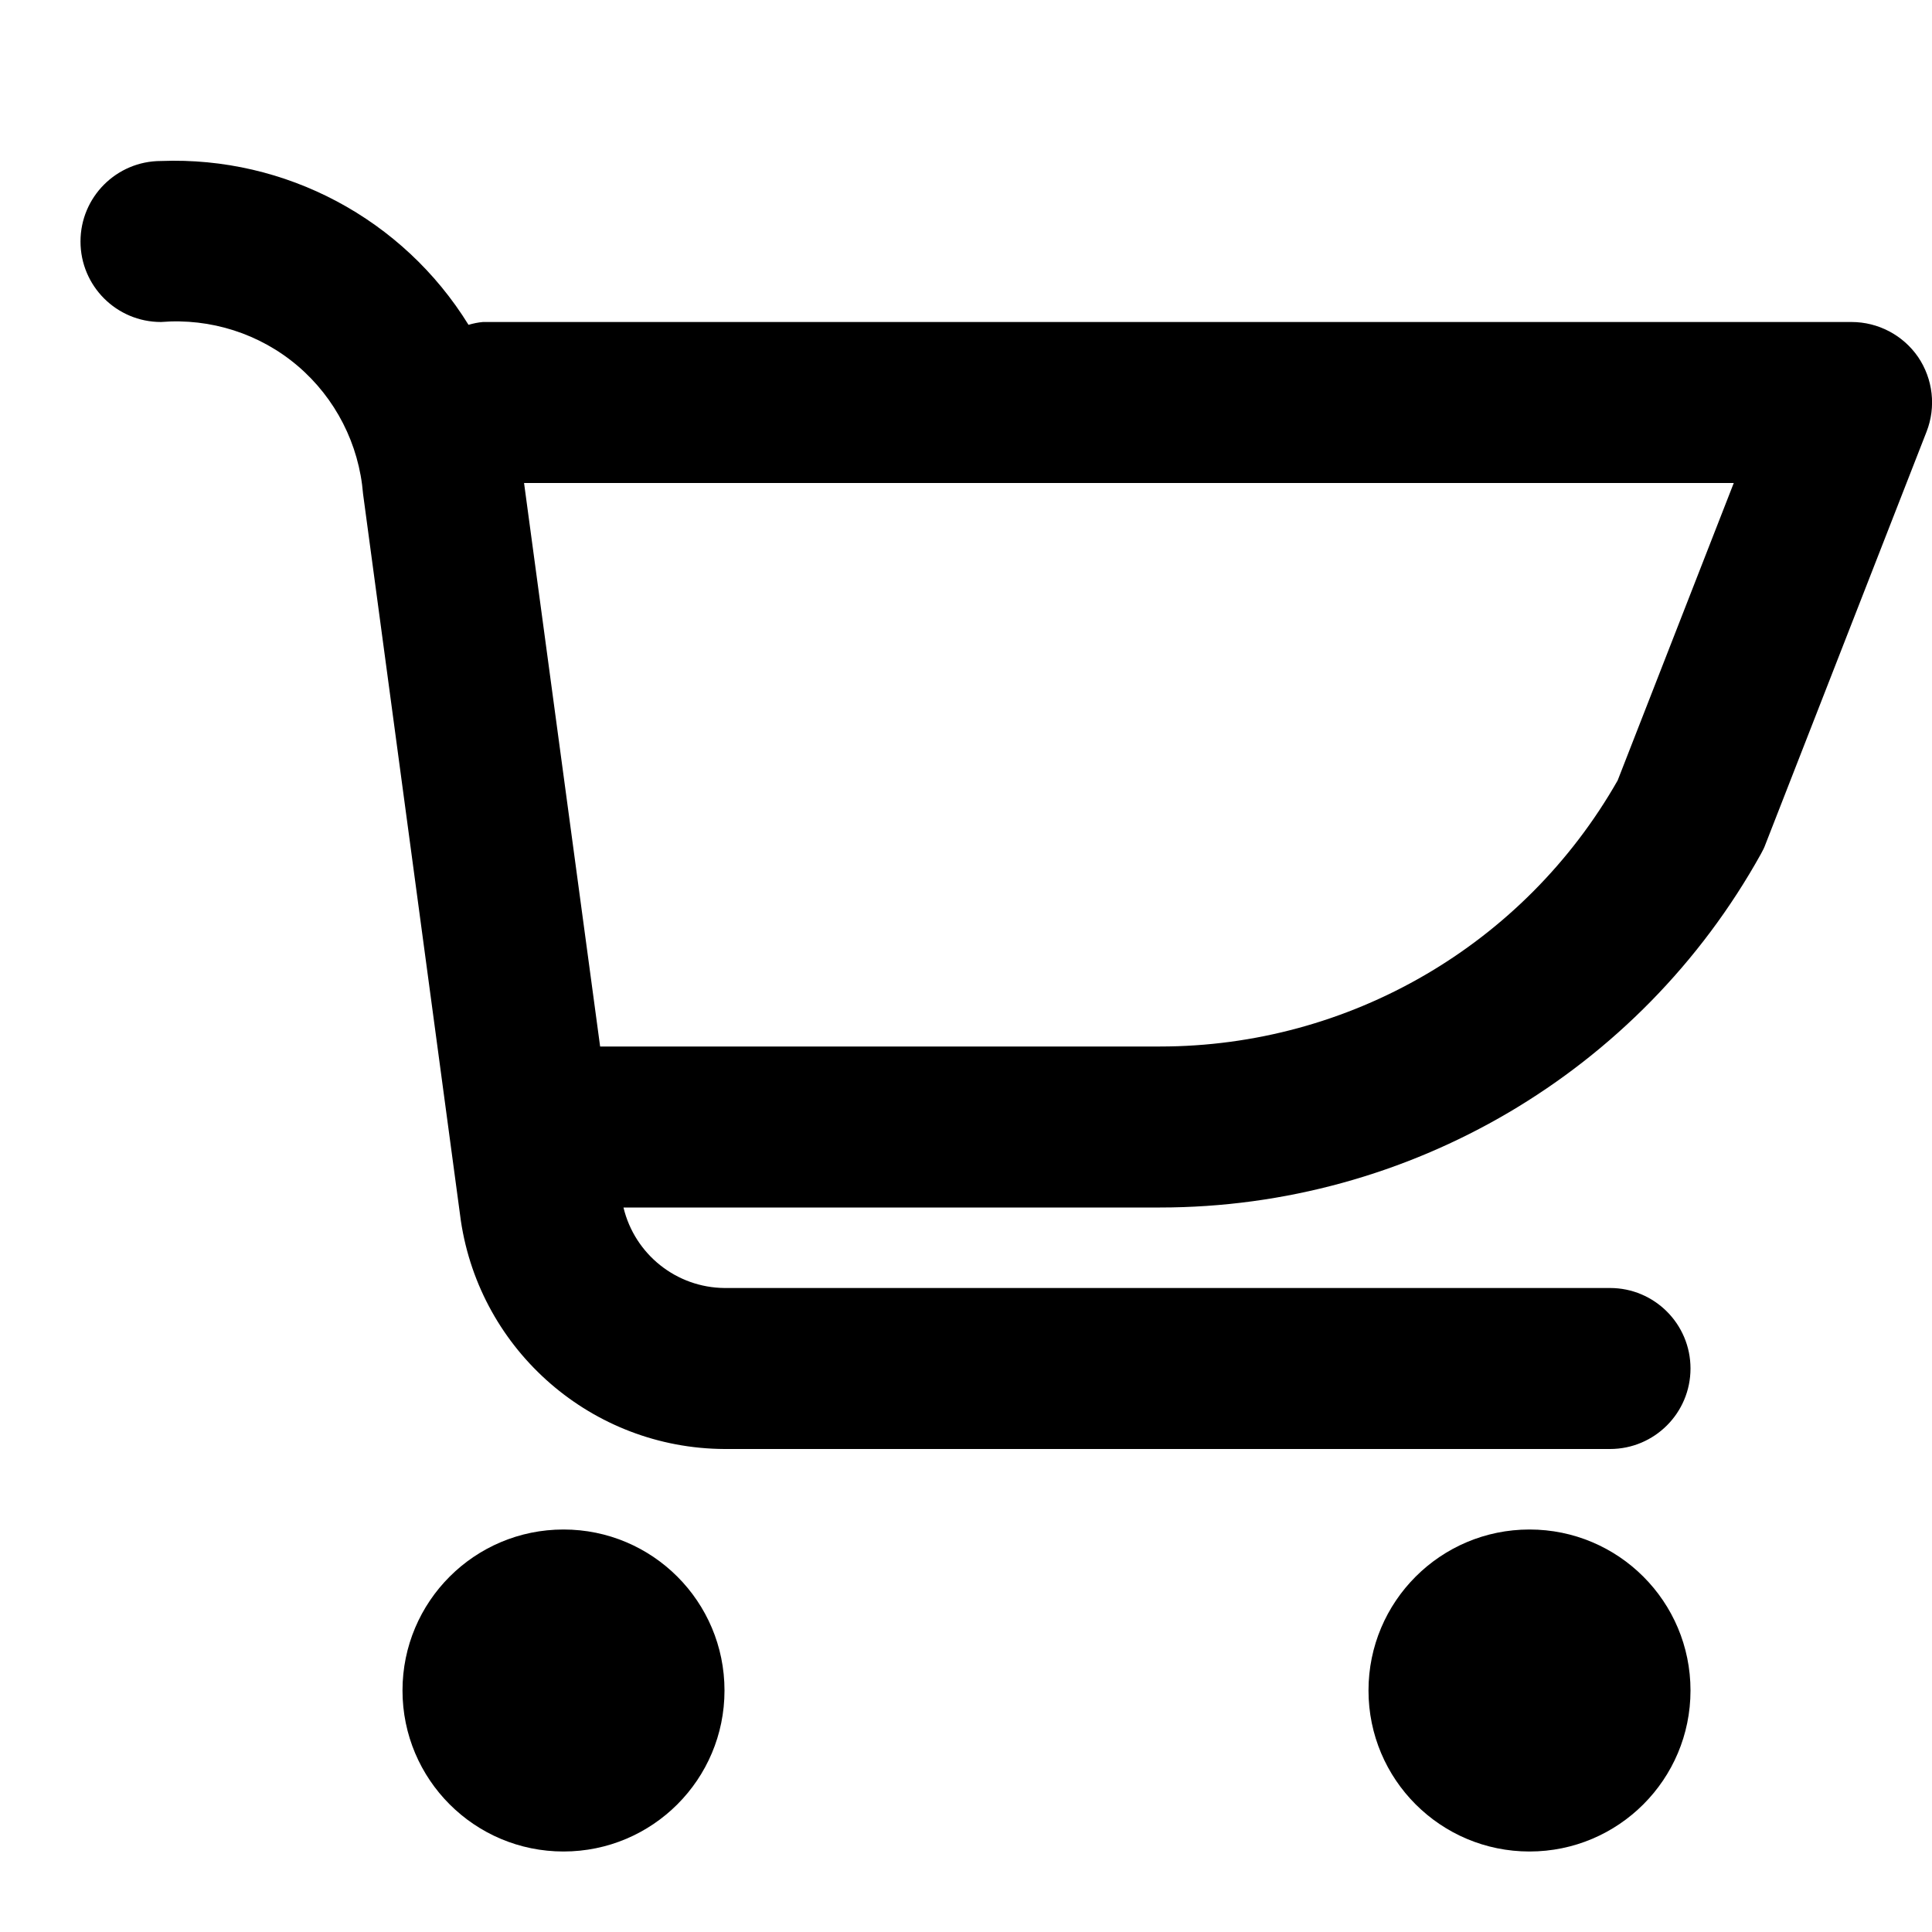
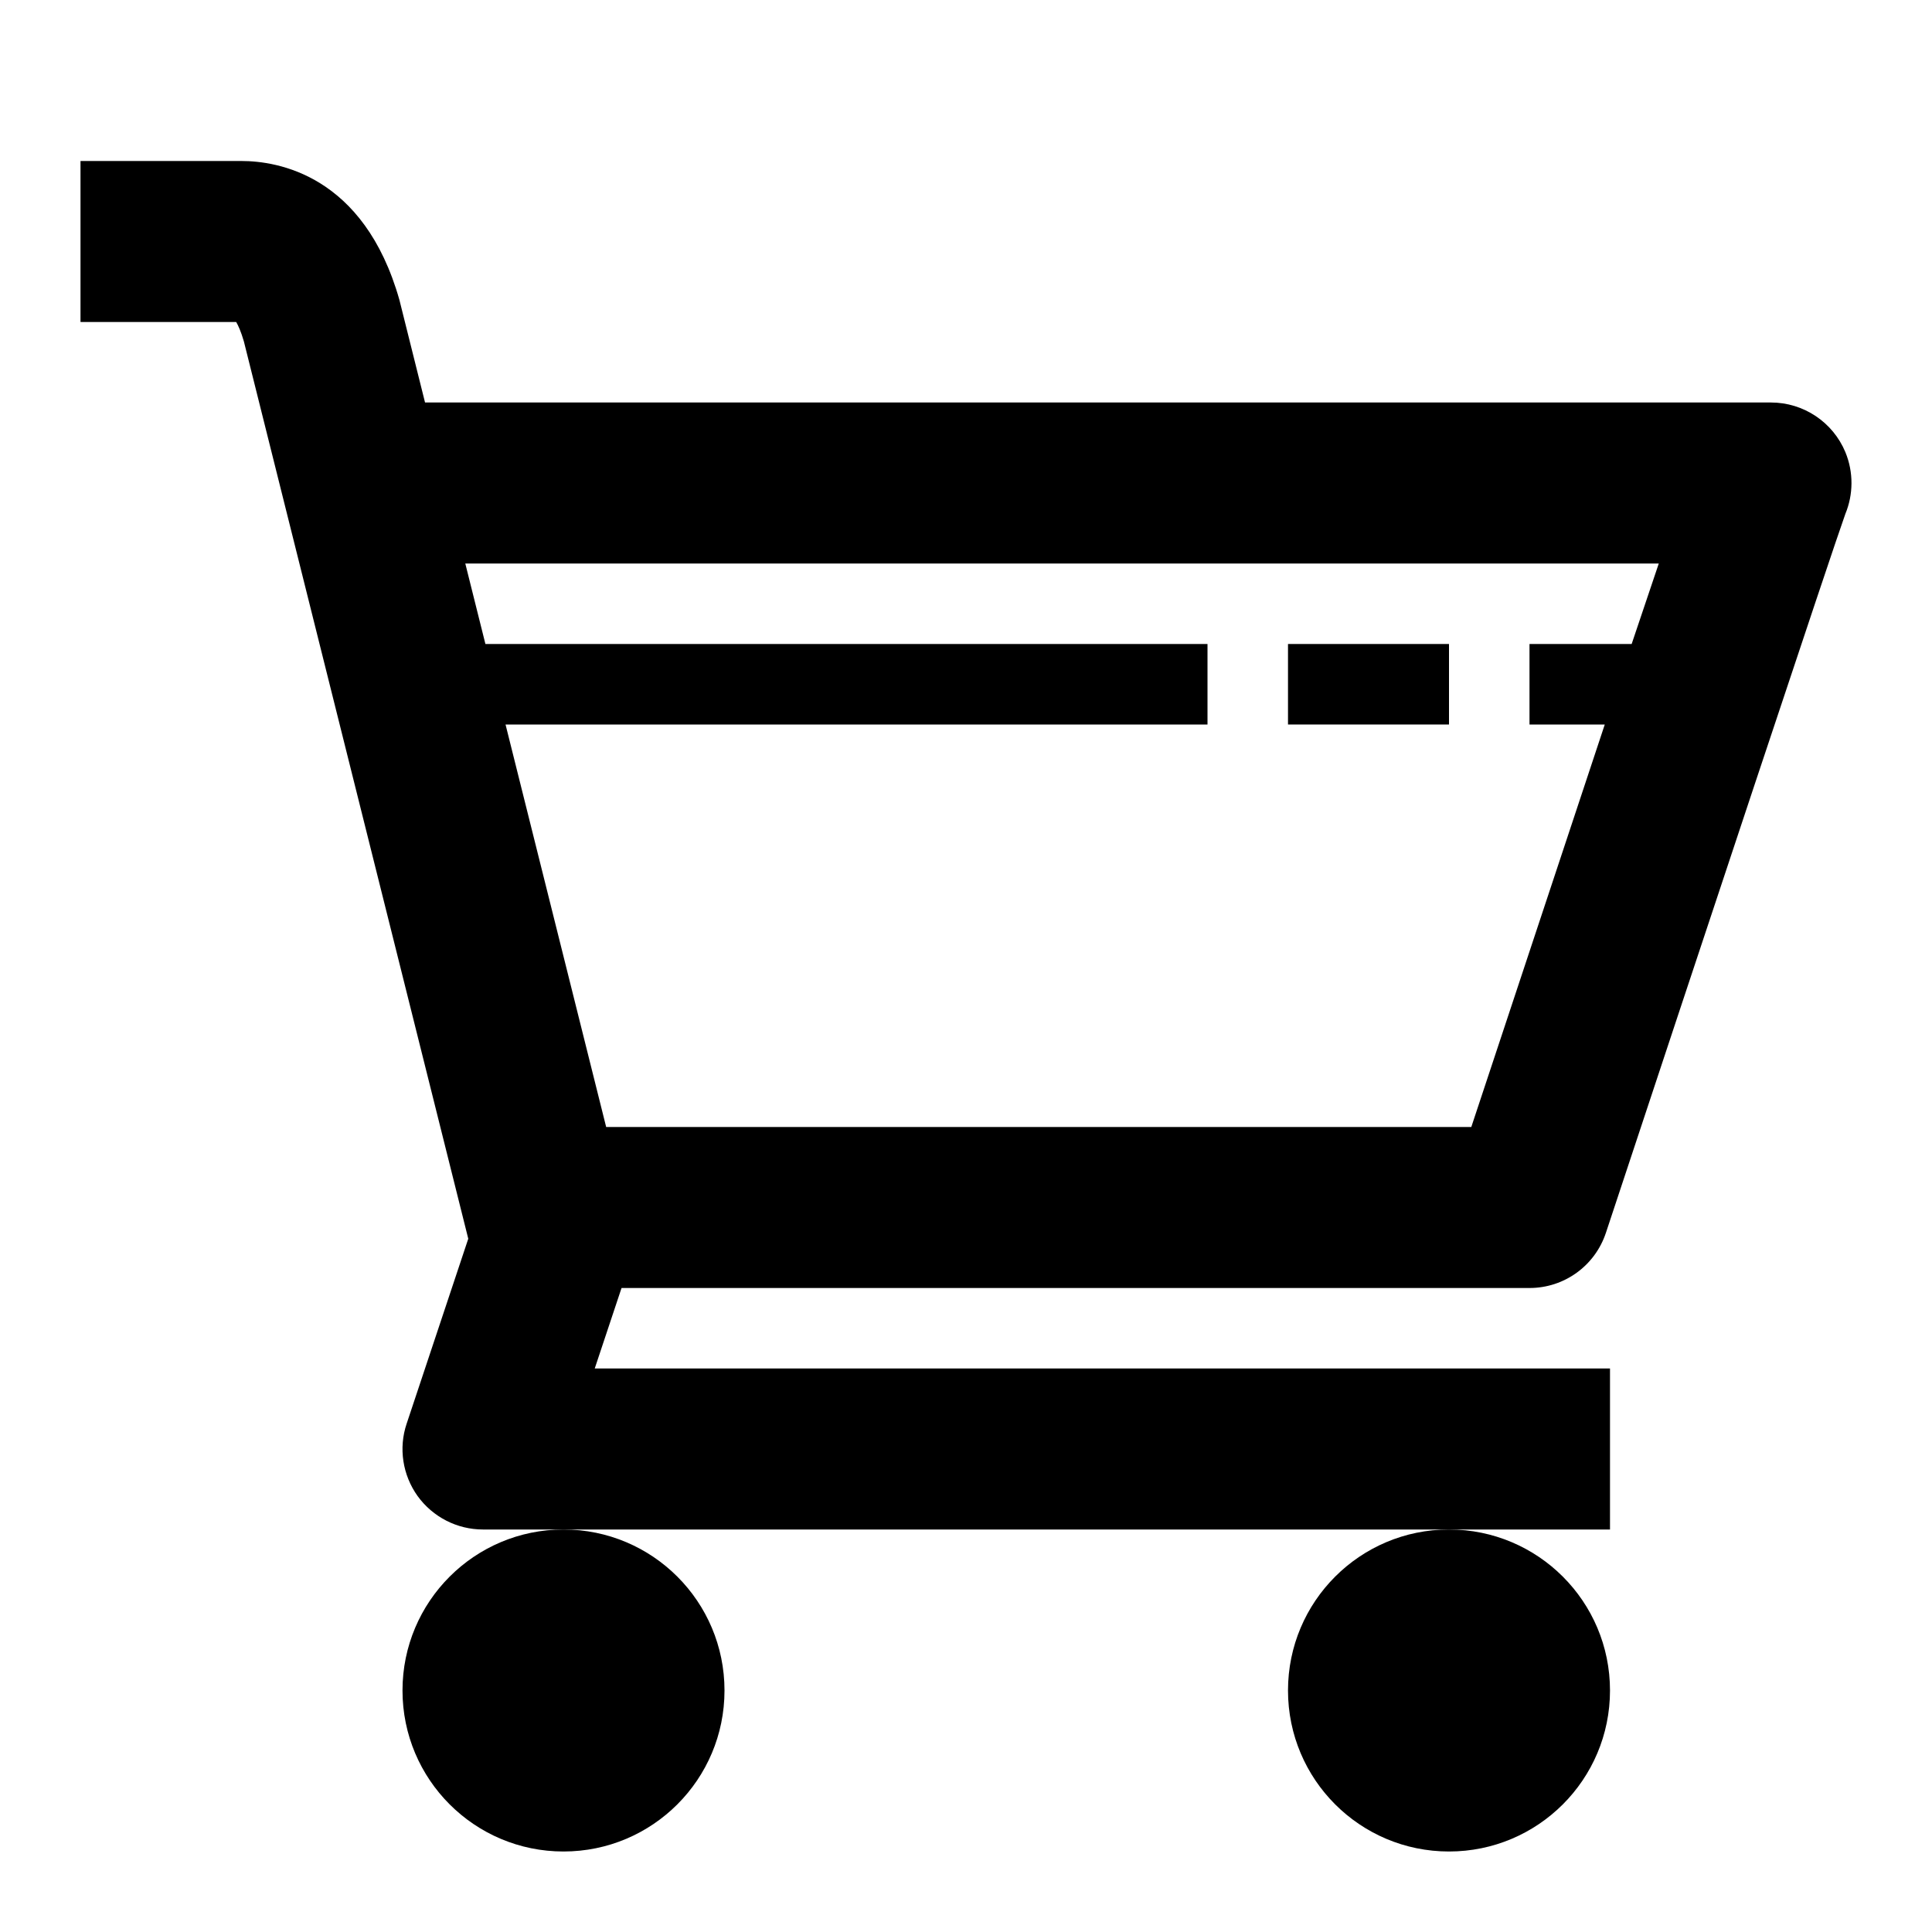
- <svg xmlns="http://www.w3.org/2000/svg" width="960" height="960" viewBox="0 0 960 960">
-   <path d="m920 160h-680c-2.4 0.2-4.8 0.7-7.2 1.4-32.5-52.6-90.9-83.8-152.8-81.4-22.1 0-40 17.9-40 40s17.9 40 40 40c24.6-2 49.1 5.8 67.9 21.8s30.5 38.9 32.5 63.6l48.6 361.2c9.7 64.8 65.3 113.1 131 113.4h440c22.1 0 40-17.9 40-40s-17.9-40-40-40h-440c-23.9-0.2-44.6-16.7-50.2-40h266.6c124 0 238.4-67.3 298.6-175.7 0.9-1.6 1.7-3.2 2.3-4.9l80-204.9c4.8-12.3 3.2-26.2-4.2-37.1-7.5-10.9-19.9-17.4-33.1-17.4z m-116.2 227.8c-46.5 81.7-133.3 132.2-227.4 132.2h-278.2l-37.8-280h601.1l-57.7 147.8z m-523.8 532.2c-44.2 0-80-35.8-80-80s35.8-80 80-80 80 35.8 80 80-35.8 80-80 80z m480 0c-44.2 0-80-35.8-80-80s35.8-80 80-80 80 35.8 80 80-35.8 80-80 80z" />
+ <svg xmlns="http://www.w3.org/2000/svg" width="24px" height="24px" viewBox="0 0 24 24" version="1.1">
+   <defs />
+   <g id="Page-1" stroke="none" stroke-width="1" fill="none" fill-rule="evenodd">
+     <g id="cart" fill="#000000">
+       <g id="Cart" transform="translate(1, 2)">
+         <path d="M15,19 C15,20.105 15.895,21 17,21 C18.105,21 19,20.105 19,19 C19,17.895 18.105,17 17,17 C15.895,17 15,17.895 15,19" id="Fill-2" />
+         <path d="M4,19 C4,20.105 4.895,21 6,21 C7.105,21 8,20.105 8,19 C8,17.895 7.105,17 6,17 C4.895,17 4,17.895 4,19" id="Fill-3" />
+         <path d="M18,14 C18.432,14 18.813,13.724 18.949,13.315 C20.068,9.935 21.768,4.814 21.924,4.383 C22.023,4.143 22.027,3.867 21.924,3.617 C21.769,3.244 21.404,3 21,3 L4.28,3 L3.962,1.727 C3.521,0.169 2.443,0 2,0 L0,0 L0,2 L1.934,2 C1.958,2.041 1.993,2.115 2.03,2.243 L4.817,13.388 L4.052,15.684 C3.949,15.988 4.001,16.324 4.188,16.585 C4.377,16.846 4.679,17 5,17 L19,17 L19,15 L6.388,15 L6.721,14 L18,14 L18,14 Z M19.606,5 C19.511,5.279 19.399,5.614 19.269,6 L18,6 L18,7 L18.935,7 C18.533,8.21 17.999,9.82 17.277,12 L6.53,12 L5.28,7 L14,7 L14,6 L5.03,6 L4.78,5 L19.606,5 L19.606,5 Z" id="Fill-4" />
+         <polygon id="Fill-5" points="15 6 17 6 17 7 15 7" />
+       </g>
+     </g>
+   </g>
</svg>
